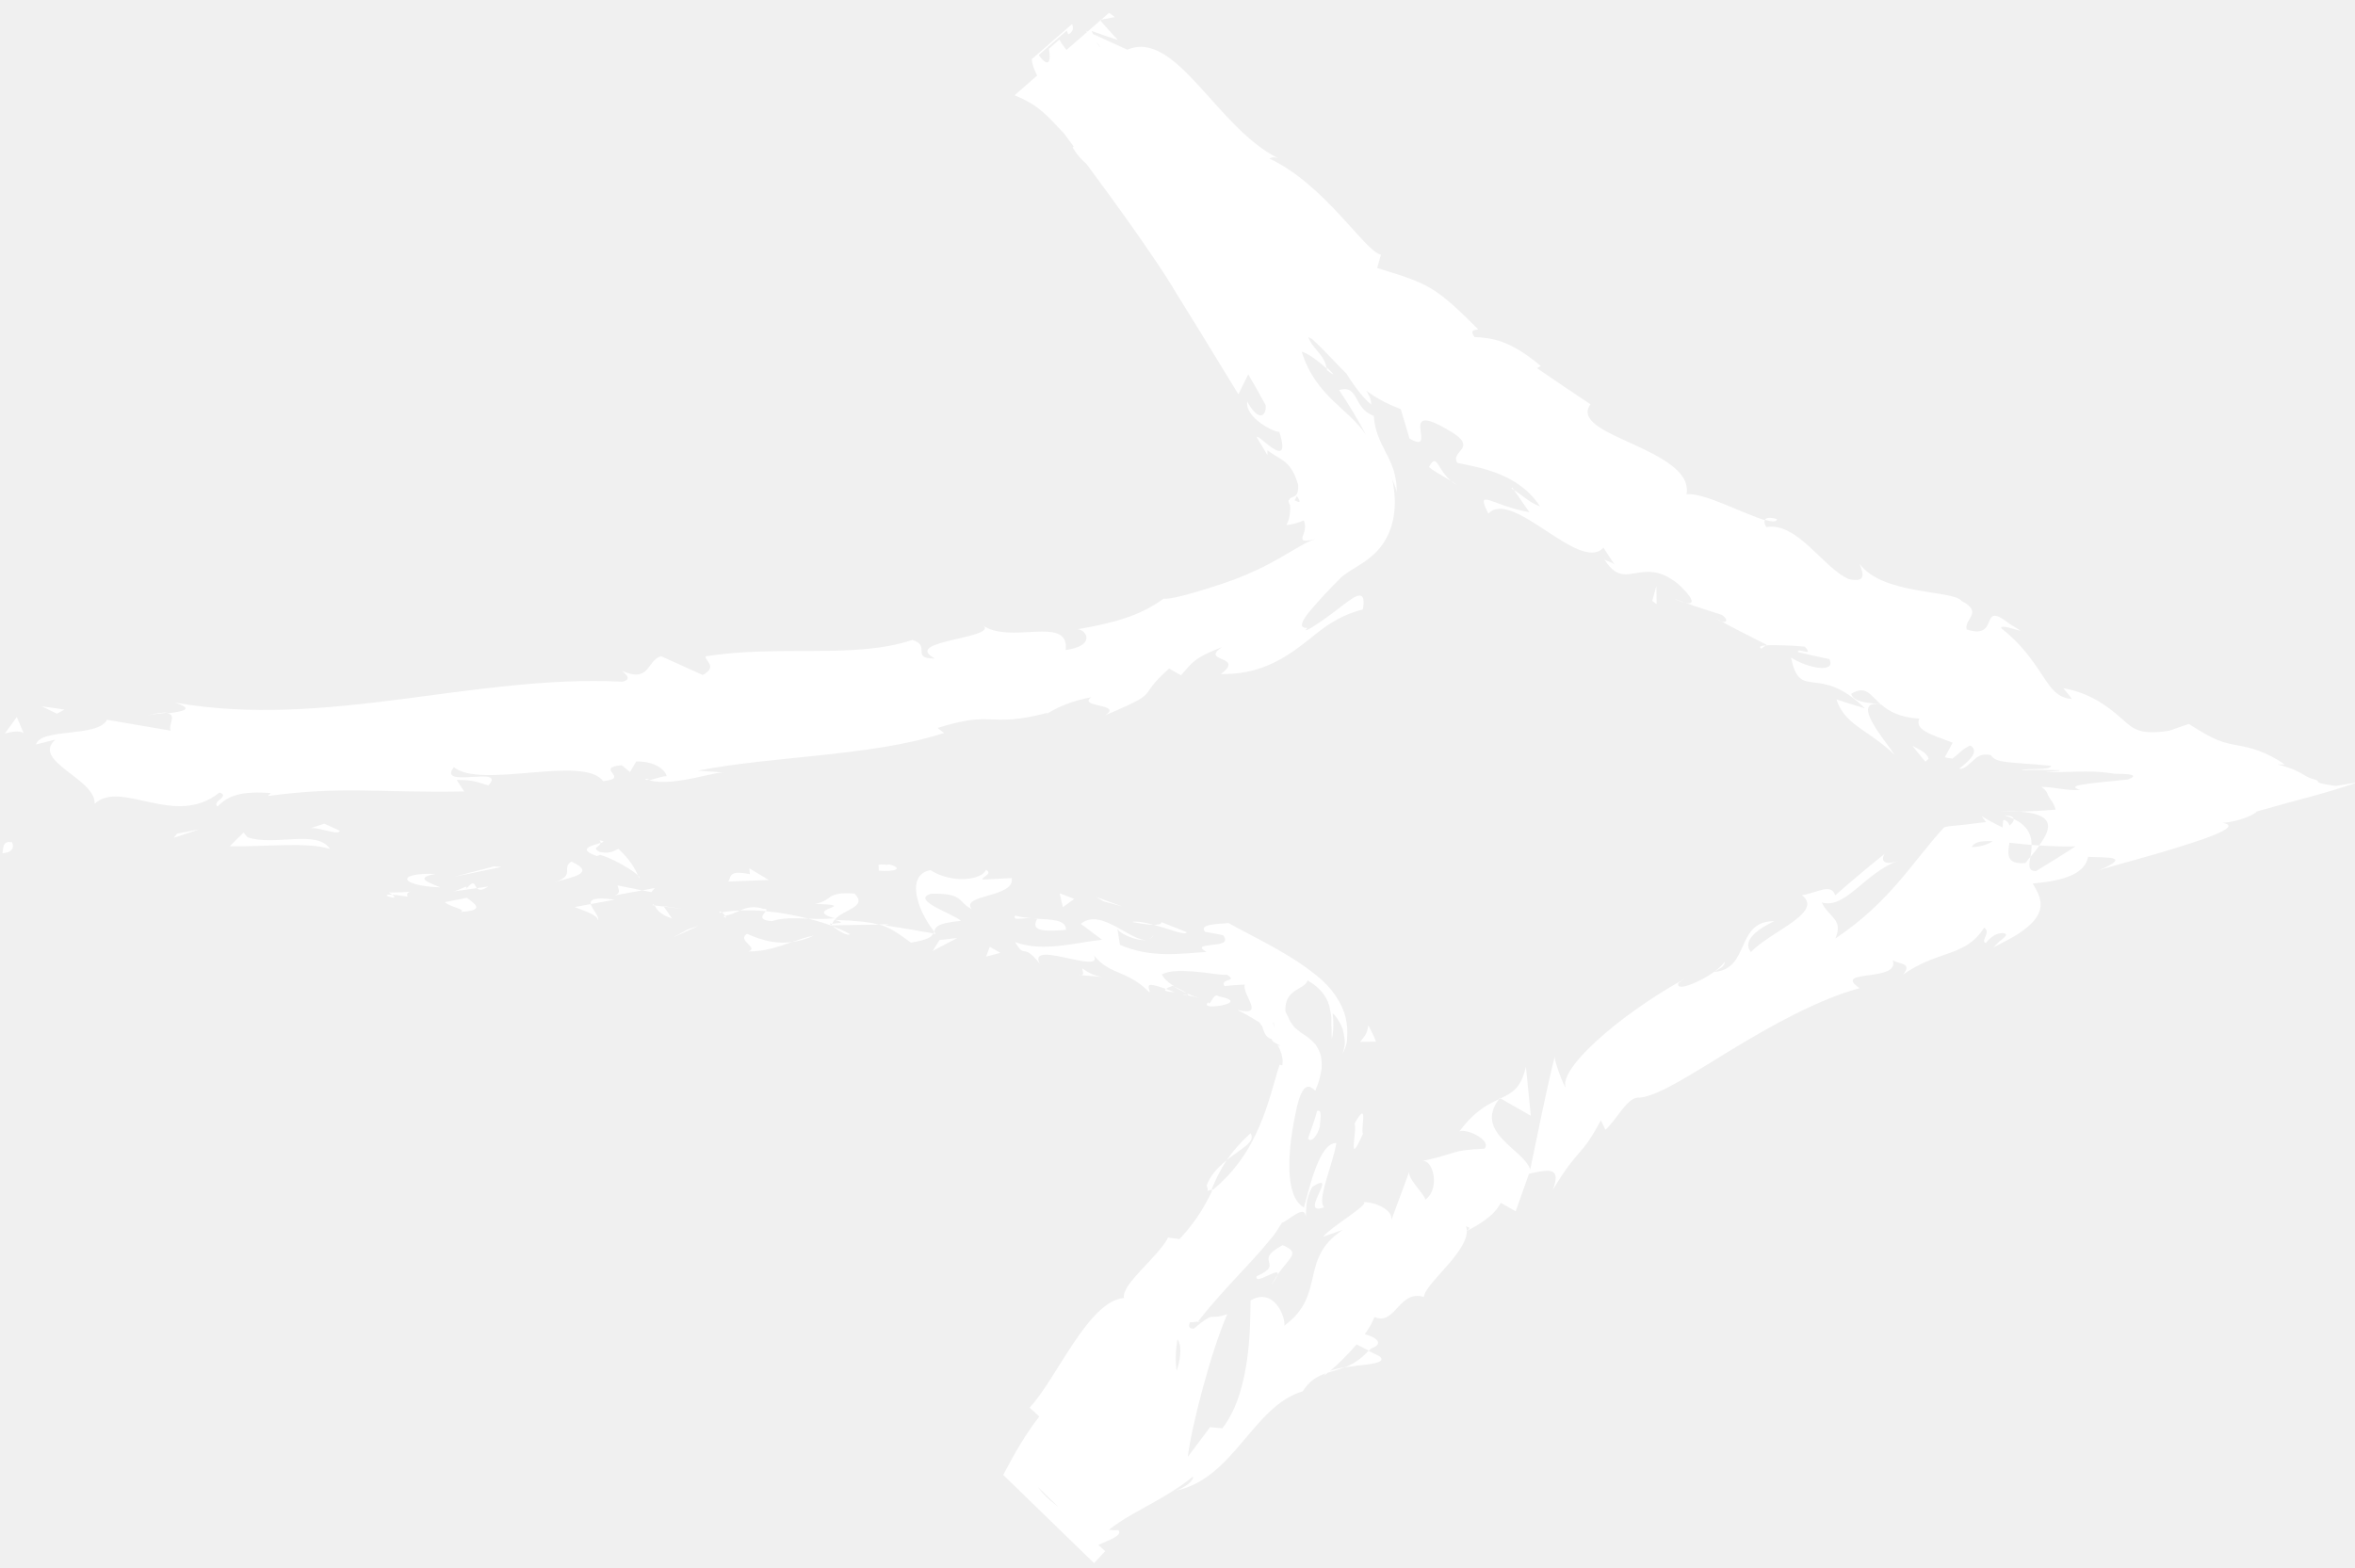
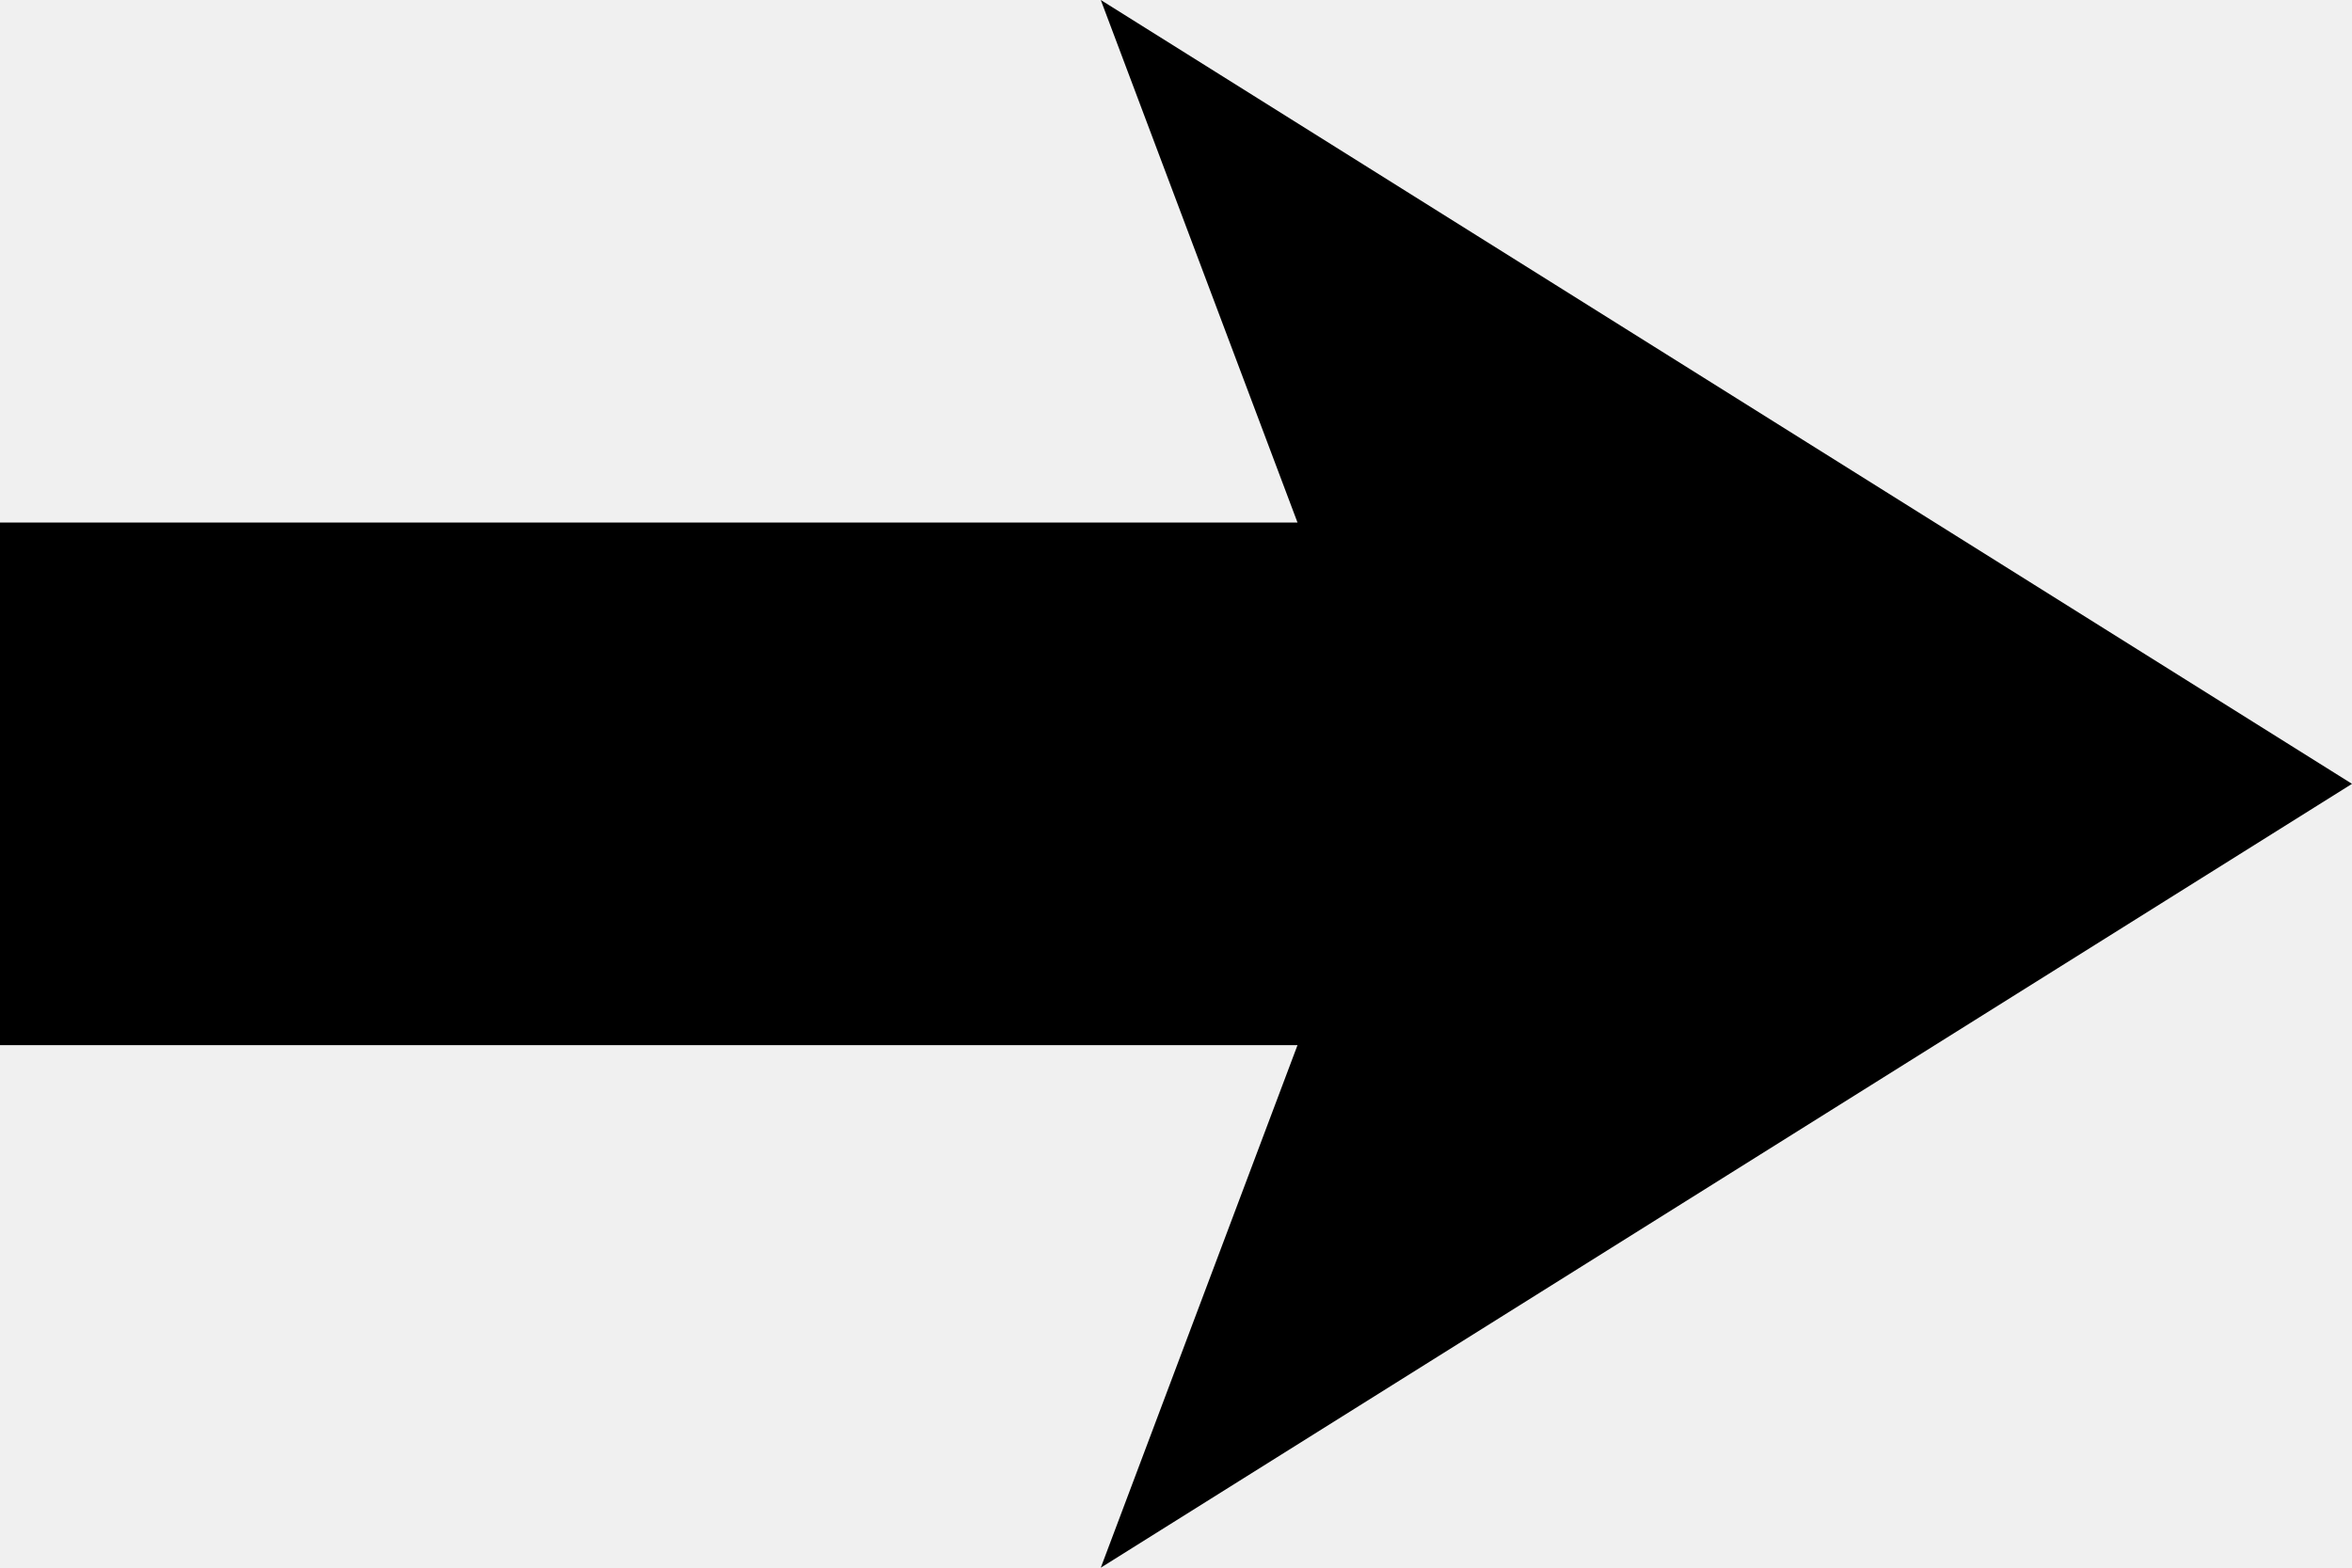
- <svg xmlns="http://www.w3.org/2000/svg" id="Layer_1" data-name="Layer 1" viewBox="0 0 181.93 121.12">
+ <svg xmlns="http://www.w3.org/2000/svg" id="Layer_1" data-name="Layer 1" viewBox="0 0 450 300">
  <defs>
    <style>
      .cls-1 {
-         fill: #fff;
+         fill: url(#linear-gradient);
      }
    </style>
+     <linearGradient id="linear-gradient" x1="0" y1="150" x2="450" y2="150" gradientUnits="userSpaceOnUse">
+       <stop offset="0" stop-color="#000" />
+       <stop offset=".73" stop-color="#000" />
+     </linearGradient>
  </defs>
-   <path class="cls-1" d="M.86,65.08c-.76-.15-.57.71-.69.85,1.3-.06.68-1.07.69-.85Z" />
-   <polygon class="cls-1" points="13.68 64.42 13.42 64.74 15.37 64.09 13.68 64.42" />
-   <path class="cls-1" d="M25.49,65.6c-.98-1.53-4.3-.19-6.36-.9l-.32-.36-1.06,1.05c2.58.07,5.97-.36,7.73.21Z" />
-   <path class="cls-1" d="M31.49,69.29c-.33-.59,1.41-.34-1.45-.32.14.07.17.11.25.17.26.02.61.05,1.2.15Z" />
-   <path class="cls-1" d="M30.29,69.14c-1.25-.08.77.54,0,0h0Z" />
-   <path class="cls-1" d="M36.06,69.38l-1.69.33c.31.36,1.76.58,1.2.76,1.71-.11,1.39-.46.49-1.09Z" />
-   <path class="cls-1" d="M37.72,68.5l-.87.13c.14.15.36.22.87-.13Z" />
-   <path class="cls-1" d="M35,68.89l1.84-.26c-.21-.25-.19-.72-.84.08.19-.41-.21-.04-1,.19Z" />
-   <path class="cls-1" d="M34.01,68.57c-.89-.4-2.06-.71-.36-1.04-3.15-.11-2.79.93.36,1.04Z" />
-   <path class="cls-1" d="M26.24,64.19l-1.19-.54-1.11.37c.55-.18,2.33.62,2.3.16Z" />
-   <path class="cls-1" d="M46.2,71.12c.13-.29-.47-.86-.56-1.26l-1.24.23c.6.27,1.76.57,1.8,1.03Z" />
-   <path class="cls-1" d="M45.64,69.86l1.86-.34c-1.61-.22-1.93,0-1.86.34Z" />
-   <polygon class="cls-1" points="38.16 66.95 35.08 67.75 38.74 66.99 38.16 66.95" />
-   <polygon class="cls-1" points="53.11 71.83 52.01 72.43 53.95 71.55 53.11 71.83" />
-   <path class="cls-1" d="M57.71,72.16c-.82.5.95,1.08.11,1.36,1.26.02,2.37-.38,3.37-.73-1.04.15-2.12-.02-3.48-.63Z" />
-   <path class="cls-1" d="M62.86,72.3c-.52.09-1.07.29-1.67.49.55-.08,1.1-.22,1.67-.49Z" />
-   <path class="cls-1" d="M50.57,69.97c.12.2.34.7,1.34,1l-.63-.92c-.22-.03-.46-.05-.71-.08Z" />
-   <path class="cls-1" d="M51.26,70.02l.02.03c.77.1,1.31.17,1.53.2-.2-.03-.66-.1-1.56-.23Z" />
-   <path class="cls-1" d="M50.39,69.95c.07,0,.11.01.18.02-.06-.09-.1-.12-.18-.02Z" />
-   <path class="cls-1" d="M42.84,68.18c1.11-.37,3.38-.66,1.3-1.6-.82.51.37,1.04-1.3,1.6Z" />
-   <path class="cls-1" d="M49.61,68.8l-1.9-.38c.02.23.33.59-.22.77l2.12-.39Z" />
-   <polygon class="cls-1" points="50.58 68.62 49.61 68.8 50.32 68.94 50.58 68.62" />
-   <path class="cls-1" d="M59.64,71.18c.87-.29,1.78-.23,2.81-.19-1.08-.27-2.21-.48-3.29-.58-.18.25-.7.69.48.77Z" />
-   <path class="cls-1" d="M55.58,70.54c.06,0,.13-.02.19-.03-.11-.08-.2-.12-.19.03Z" />
-   <path class="cls-1" d="M72.3,72.17c-.05-.06-.09-.12-.13-.18-.02.05-.04.09-.06.14l.19.04Z" />
-   <path class="cls-1" d="M58.99,70.23c-.81-.25-1.33-.09-1.82.13.63-.03,1.29-.02,1.99.05.08-.11.1-.19-.17-.18Z" />
-   <path class="cls-1" d="M65.66,72.18c-.4-.22-.85-.42-1.34-.61.38.31,1.17.82,1.34.61Z" />
-   <path class="cls-1" d="M56.02,70.77s-.08.02-.13.03c.25.21.23.12.13-.03Z" />
-   <path class="cls-1" d="M56.02,70.77c.44-.08.79-.26,1.15-.41-.51.02-.99.06-1.4.15.1.07.19.17.26.26Z" />
-   <path class="cls-1" d="M76.16,67.22c-.28.75-2.54,1.12-4.28.02-1.92.34-1.05,3.07.29,4.75.11-.33.15-.66,2.07-.83-.57-.54-3.97-1.62-2.3-2.1,2.54-.04,1.99.59,3.12,1.19-.87-1.15,3.38-.88,3.1-2.4l-2.28.12c0-.23.85-.45.28-.76Z" />
-   <path class="cls-1" d="M68.67,71.43h-.77c.85.25,1.43.64,2.47,1.41,1.31-.21,1.61-.45,1.73-.71-1.23-.22-2.47-.43-3.71-.62l.27-.08Z" />
-   <path class="cls-1" d="M64.49,71.06c.68-.8,2.56-.96,1.53-2.01-2.27-.17-1.65.55-3.06.79,3.71.15-1.1.37,1.51,1.12-.72.07-1.4.05-2.01.03.65.17,1.3.36,1.87.58-.03-.02-.05-.04-.08-.06h-.02s0-.01,0-.01c-.14-.12-.19-.19-.02-.11.01,0,.06,0,.08,0,.04-.12.11-.21.19-.31,1.02.28.14.24-.19.31-.02.04-.05.08-.06.12h.01c1.22-.02,2.43-.05,3.65-.06-.75-.21-1.71-.3-3.41-.37Z" />
-   <path class="cls-1" d="M46.3,64.93c.11.09.1.15.1.21.25-.08.35-.14-.1-.21Z" />
-   <path class="cls-1" d="M47.77,65.6c-.28.09-.54.41-1.41.24-.74-.33.04-.41.03-.7-.55.18-1.91.43-.29,1.01l.27-.09c1.46.44,3.28,1.7,3.01,1.79-.36-.81-.69-1.4-1.61-2.26Z" />
-   <path class="cls-1" d="M56.26,68.12l3.13-.12-1.5-.9.04.45c-1.74-.35-1.41.24-1.67.56Z" />
-   <polygon class="cls-1" points="72.58 72.64 72.05 73.48 73.96 72.48 72.58 72.64" />
-   <polygon class="cls-1" points="76.46 73.16 76.18 73.92 77.28 73.63 76.46 73.16" />
-   <path class="cls-1" d="M130.23,46.59l-.91-.32c.41.18.7.27.91.32Z" />
-   <path class="cls-1" d="M136.07,50.13l.34-.26c-.38.03-.57.1-.34.26Z" />
-   <path class="cls-1" d="M103.88,105.66c1.5-.24,3.38-.25,2.7-.85l-.86-.43c-.63.69-1.25,1.06-1.85,1.28Z" />
-   <path class="cls-1" d="M157.55,65.33c-.19-.01-.4-.03-.6-.04,0,.32-.04.63-.09.93.23-.28.47-.58.69-.88Z" />
-   <path class="cls-1" d="M154.45,62.72c.48,0,1,0,1.57,0-.47-.03-1-.03-1.57,0Z" />
-   <path class="cls-1" d="M100.08,25.8l-1.39.02c1.32,1.04,1.02.23,1.39-.02Z" />
-   <path class="cls-1" d="M96.6,87.57c-.82.76-1.39,1.43-1.83,2.07,1.12-.89,2.29-1.42,1.83-2.07Z" />
-   <path class="cls-1" d="M137.27,40.11c-.54-.15-.83-.12-.92.06.55.16.91.18.92-.06Z" />
-   <path class="cls-1" d="M93.28,92.05l.13-.08h.07s.14-.04.14-.04c-.03-.02.09-.28.17-.47.09-.2.18-.4.28-.6.2-.4.42-.79.7-1.21-.42.34-.82.71-1.14,1.17-.16.23-.3.49-.4.76-.01.07.02.1.03.17.01.07.07.1.02.29Z" />
-   <path class="cls-1" d="M50.17,60.24c-.1-.03-.21-.04-.3-.07-.02.12.11.11.3.07Z" />
-   <path class="cls-1" d="M11.38,55.29c.37-.09.98-.15,1.55-.22-.29-.03-.75.02-1.55.22Z" />
-   <path class="cls-1" d="M91.77,76.92c-.34-.06-.43-.06-.33-.03.1.03.28.06.33.03Z" />
-   <path class="cls-1" d="M88.67,72.6c.2-.05.36-.14.43-.33-.12.19-.26.29-.43.33Z" />
-   <path class="cls-1" d="M92.55,102.12s-.03.04-.05.06c.29-.1.24-.09.05-.06Z" />
-   <path class="cls-1" d="M90.69,76.23c.28.18.61.36.97.51-.15-.11-.44-.27-.97-.51Z" />
-   <path class="cls-1" d="M90.75,76.67c-.27-.1-.48-.18-.69-.26-.14.11-.07.23.69.26Z" />
-   <path class="cls-1" d="M92.7,77.14c-.38-.11-.71-.24-1.03-.39.12.09.16.15.11.17.19.04.47.09.92.22Z" />
-   <path class="cls-1" d="M102.49,28.39c0,.06.02.13.02.21.76.6.52.29-.02-.21Z" />
-   <path class="cls-1" d="M115.85,84.83s-.03.06-.05.09c.04-.02.08-.04.12-.05l-.07-.04Z" />
-   <path class="cls-1" d="M117.88,82.43c-.38,1.66-1.04,2.01-1.96,2.45l2.34,1.34-.38-3.79Z" />
-   <path class="cls-1" d="M116.82,37.67l1.33,1.91c-2.9-.5-4.22-1.98-3.17.11,1.86-1.98,7.07,4.63,8.89,2.63.28.43.56.87.86,1.3-.33-.26-.48-.16-.8-.42,1.63,2.68,2.84-.39,5.69,1.91.96.86,1.51,1.68.6,1.48.92.33,1.86.62,2.79.92.68.48.27.78-.41.3,1.27.71,2.58,1.35,3.87,2.01l-.07.05c.75-.05,2.3.02,3.03.1.78.87-.62,0-.53.42.81.19,1.61.38,2.42.54.55,1.07-1.55.78-2.96-.12.72,3.46,2.06.37,5.72,3.93-.73-.23-1.48-.44-2.21-.7.65,2.03,2.5,2.35,4.49,4.29-.39-.7-3.69-4.41-1.02-3.88.57.51,1.43.99,2.93,1.08-.39.89.97,1.24,2.58,1.86l-.61,1.13c.23.05.45.09.61.1.04-.04.08-.09.14-.13.11-.08.23-.18.35-.29.24-.21.48-.44.87-.59.73.43-.06,1.17-.83,1.76.12.15.52-.11.89-.45.38-.33.67-.76,1.54-.56.39.65,1.46.5,4.65.82-.03.2-.54.23-1.04.24-.51.01-1.03.02-1.31.1.93-.03,1.93-.03,3-.01.13.07-.7.1-1.1.12.76.06,1.59.02,2.44,0,.86-.02,1.75-.03,2.89.16.99,0,1.38.06,1.44.16.03.05-.02.1-.12.16-.05.03-.11.06-.19.09-.05.01-.04.03-.14.04-.13.01-.26.03-.4.04-1.18.12-2.35.23-3.01.34-.67.11-.84.22-.22.43-1.21.04-1.71-.2-3.01-.25.5.34.44.53.57.73.08.21.36.39.54,1.03-1.02.09-1.96.14-2.8.16,1.16.07,1.92.33,2.14.79.23.45-.08,1.11-.61,1.82,1.08.07,2.16.1,2.81.07-.92.6-1.93,1.24-3.05,1.91-.64.02-.54-.49-.44-1.1-.14.17-.28.34-.38.48-1.58.13-1.34-.77-1.24-1.57.53.06,1.1.12,1.71.17.03-.84-.42-1.58-1.38-2,.03.14-.09.33-.32.5-.07-.2-.18-.35-.37-.42-.2-.06-.1.2-.17.57-.58-.28-1.12-.57-1.62-.88l.35.47c-.51.04-1.11.14-1.61.19l-.76.08c-.26.03-.43.01-.87.13-2.45,2.66-4.13,5.73-8.4,8.59.65-1.51-.54-1.64-1.05-2.78,1.86.53,3.34-2.33,5.92-3.23-1.33.48-1.31-.19-1.07-.53-1.3,1.04-2.56,2.11-3.81,3.2-.36-.95-1.27-.23-2.58,0,1.77,1.32-2.55,2.86-3.93,4.39-.44-.52-.37-1.35,1.8-2.39-3.05,0-1.82,3.7-4.66,3.93.49-.31.81-.39.84-.8-.43.61-1.42,1.23-2.25,1.6-.82.38-1.51.5-1.33.04l.49-.32c-1.71.92-4.2,2.54-6.15,4.21-1.95,1.66-3.36,3.34-3.06,4.19-.17-.15-.84-1.94-.85-2.36-.73,2.93-1.27,5.8-1.89,8.71-.43-1.52-4.38-2.84-2.41-5.44-.84.39-1.87.89-3.05,2.48.61-.22,2.51.71,1.93,1.34-2.83.15-1.8.31-4.9.98.92-.32,1.53,2.11.33,2.96-.03-.41-1.49-1.7-1.22-2.22l-1.48,4.01c.46-.88-1.05-1.6-2.08-1.6.57.11-2.5,1.91-3.13,2.68l1.54-.54c-3.44,2.27-1.24,4.99-4.52,7.41.1-.67-.8-3-2.61-1.95-.04,1.49.11,6.96-2.18,9.88l-.95-.09-1.72,2.3c.29-2.43,1.84-8.28,3.05-11.03-1.53.54-.82-.35-2.59,1.12-1.02.02.41-1.51.92-1.96l-4.47,2.99c1.02.91-2.39,3.59-1.54,4.35l3.72-4.69c1.01.91-.3,5.08-3.43,7.24-1.09.17-.91-2.33-1.25-2.63-.1.67-2.29,2.92-2.77,2.88l.82-1.56c-1.98.91-1.62,3.53-4.41,4.09-.21.13-.55.21-.92.27l5.91,5.75c.87-.4,1.98-.74,1.59-1.17-2.08.24-6.07-2.36-6.43-3.81.27-.19,3.92-2.83,5.12-3.19,1.83-.45,1.02,3.45,2.58,3.07-.26-.26-.15-1.17-.07-1.53.8-.55.69.98,1.74-.72-.9-1.08,2.51-3.2-.36-1.45.85-1.81,1.46-1.51,2.78-3.39-1.14.06-1.18-3.44-.33-5.25.21.3.83.21,1.13.16,1.24-1.58,2.31-2.71,3.34-3.82.52-.56,1.03-1.11,1.55-1.7.25-.3.52-.62.79-.94.3-.34.56-.79.8-1.17.46-.12,1.75-1.46,1.84-.5.08-.59-.06-1.25.51-2.28,2.17-1.37-1.18,2.35.92,1.58-.6-.53.63-3.19.94-4.96-1.29-.06-2.04,3.3-2.51,4.98-1.49-.86-1.33-4.28-.52-7.86.67-2.72,1.47-.74,1.44-1.28.29-.61.37-1.18.45-1.62.01-.43,0-.79-.1-1.1-.11-.31-.24-.55-.39-.76-.18-.2-.36-.36-.53-.5-.16-.14-.38-.25-.54-.37-.16-.12-.31-.24-.47-.37-.15-.13-.24-.31-.38-.5-.06-.1-.12-.22-.17-.35-.07-.13-.14-.26-.22-.43-.03-.75.19-1.19.63-1.52.41-.33.97-.47,1.08-.89,1.07.6,1.62,1.43,1.74,2.26.04.2.08.39.1.58,0,.19,0,.39,0,.58.04.37,0,.73.04,1.09.14-.63.15-1.29.06-1.96.19.12.31.33.46.57.14.24.31.51.36.82.06.3.13.62.12.91-.03.3-.08.57-.17.79.13-.19.24-.49.33-.89.02-.39.08-.89-.02-1.43-.12-1.1-.82-2.36-1.9-3.34-2.24-1.97-5.16-3.25-7.22-4.41-.9.07-2.33.09-1.81.68.47.07.93.16,1.39.26.48.62-.25.68-.87.75-.63.06-1.16.12-.41.54-1.9.11-4.24.52-6.69-.55l-.21-1.31c-.02.36,1.53,1.1,2.35.92-1.19.26-3.62-2.55-5.16-1.23l1.64,1.23c-1.99.19-4.51.99-6.72.18.81,1.39.56-.04,1.9,1.67-1.05-2.04,5.8,1.29,3.94-.99,1.3,1.97,2.72,1.33,4.55,3.22.03-.41-.58-.94,1.27-.28.11-.09.35-.19.5-.24.05.03.07.04.12.06-.03-.03-.06-.05-.09-.07.1-.04.11-.05-.03-.03-.41-.29-.72-.59-.82-.84.57-.34,1.68-.29,2.65-.21.93.07,1.85.28,2.38.23.91.56-.57.27-.2.88.52-.06,1.04-.09,1.57-.12-.19.88,1.66,2.51-.59,1.95.6.3,1.18.63,1.72.98l.14.19.07.09.02.06c.02.08.05.14.07.21.05.13.09.26.15.35.11.19.26.32.51.39,0,.18.27.29.49.41.2.12.33.16-.04.06.13.19.21.4.29.64.05.26.14.41.08.91l-.22-.04c-.41,1.25-.79,2.97-1.55,4.73-.37.88-.84,1.77-1.45,2.62-.3.42-.64.85-1.02,1.25-.19.2-.39.4-.6.6l-.33.29c-.05.05-.12.1-.17.14l-.1.02c0,.07,0,.11-.04.21-.08.15-.16.3-.24.46-.16.31-.34.63-.54.96-.41.66-.93,1.38-1.69,2.19l-.88-.12c-.78,1.52-3.63,3.61-3.41,4.67-2.76.22-5.23,6.3-7.29,8.47l.75.69c-1.04,1.33-1.86,2.75-2.79,4.51l7.02,6.82c.27-.29.56-.6.86-.93l-.68-.61c1.26-1.93,4.81-2.96,7.47-5.16.03.41-.72.88-1.33,1.1,4.5-.95,5.94-6.53,9.8-7.68.53-.83,1.13-1.16,1.79-1.39-.07.06-.12.12-.15.18.08-.05.19-.14.31-.23.42-.13.86-.25,1.31-.42-.44.07-.85.16-1.15.29.55-.46,1.34-1.22,2.05-2.05l.95.48c.06-.06.12-.11.18-.17,1.04-.37.38-.88-.5-1.1.33-.46.6-.91.75-1.33,1.63.7,1.88-2.14,3.82-1.55.07-1.08,3.86-3.79,3.25-5.48.17.15.48.04.03.41,1.06-.58,2.11-1.16,2.66-2.2l1.15.65,1.03-2.9c1.7-.39,2.49-.45,1.83,1.26,2.09-3.47,2.09-2.35,3.72-5.39l.35.73c.86-.72,1.72-2.62,2.65-2.48,1.45-.13,4.04-1.84,7.12-3.72,3.08-1.86,6.68-3.88,9.87-4.74-2.19-1.5,3.15-.44,2.56-2.15.58.32,1.52.2.8,1.1,2.72-1.93,4.81-1.32,6.26-3.63.57.35-.32,1.03.12,1.19.1-.11.28-.32.51-.49.12-.09.21-.15.37-.2.18-.06.35-.09.51-.07.31.05.19.22-.09.45-.07.06-.15.12-.24.18-.05.05-.11.1-.16.16-.11.11-.22.22-.32.32.46-.24.88-.46,1.24-.65.46-.25.84-.49,1.15-.73.63-.47.98-.91,1.15-1.32.33-.83-.07-1.56-.49-2.25,2.63-.22,4.05-.83,4.28-2.06,1.34.08,3.53-.11.8,1.06.78-.3,3.76-1.03,6.31-1.85,2.61-.8,4.7-1.6,3.27-1.84,1.28-.06,2.61-.7,2.63-.87,3.93-1.12,4.65-1.2,7.84-2.26l-1.7.28c-1.04-.13-1.44-.24-1.39-.36-.04-.02-.07-.04-.09-.06-.02-.02,0-.04-.11-.06-.16-.04-.3-.08-.41-.13-.23-.09-.38-.18-.56-.29-.35-.21-.8-.47-1.96-.76h.55c-.72-.51-1.47-.87-2.07-1.08-.61-.22-1.12-.31-1.6-.4-.48-.09-.94-.18-1.49-.4-.56-.23-1.18-.57-2.24-1.25l-1.52.53c-2.33.35-2.78-.15-3.68-.95-.44-.4-1.01-.87-1.75-1.32-.74-.44-1.69-.84-2.75-1.02.25.28.47.56.67.83-1.27-.08-1.72-1.01-2.55-2.23-.4-.6-.88-1.26-1.42-1.85-.5-.58-1.25-1.2-1.45-1.35-.11-.15.03-.16.27-.13.06,0,.12.02.19.03.07.01.22.06.34.09.24.07.48.13.67.18-.18-.12-.36-.23-.52-.33-.15-.1-.38-.22-.42-.27-.16-.12-.29-.22-.42-.3-.24-.16-.43-.24-.56-.26-.28-.05-.39.13-.49.36-.2.46-.37,1.15-1.77.69-.21-.84,1.33-1.29-.4-2.21-.65-.85-6.09-.43-7.87-2.86.27.74.56,1.48-.83,1.18-1.96-.83-3.96-4.43-6.38-4.02-.15-.26-.17-.43-.11-.54-1.59-.45-4.76-2.17-6.05-1.99.15-.9-.34-1.6-1.13-2.21-.8-.63-1.9-1.16-2.98-1.66-2.19-.99-4.22-1.85-3.31-3.09-1.38-.91-2.76-1.85-4.13-2.79l.29-.17c-2.44-2.05-3.78-2.15-5.12-2.24-.46-.61.14-.51.28-.6-3.34-3.32-3.77-3.5-7.8-4.73l.29-1.03c-1.2-.21-4.32-5.42-8.62-7.43.11-.06.3-.15.67-.03-4.75-2.36-7.88-9.98-11.64-8.38l-3.22-1.47c3.27,3.02-1.5.8-.46,2.42-.63-.4-1.24-1.13-1.57-1.73l-.81.71c.18.95,0,1.54-.76.52v-.06s2.14-1.87,2.14-1.87l.12.3c.36-.19.42-.47.29-.8l-3.11,2.71c.03,1.46,2.86,4.55,1.98,5.05,2.68,3.65,5.3,7.13,7.6,10.56.6.88,1.07,1.62,1.62,2.54.55.89,1.09,1.77,1.64,2.65,1.05,1.72,2.09,3.41,3.12,5.1l.76-1.54c.47.79.92,1.59,1.35,2.39.06.79-.51,1.38-1.43-.29-.18,1.28,2.17,2.42,2.48,2.34.57,1.78,0,1.62-.6,1.2-.61-.43-1.33-1.15-1.08-.66.27.42.52.84.76,1.26v-.37c.54.4.95.57,1.34.88.38.31.75.79,1.03,1.77.05.65-.14.84-.32.92-.18.09-.35.11-.34.25-.1.02-.13.11.04.42.04.53-.03,1.07-.28,1.53.45-.04.92-.16,1.34-.36.18.41.08.83-.03,1.09-.14.39-.2.64.85.38.01,0,.03,0,.04,0-.01,0-.02,0-.03.01-.68.2-1.35.67-2.12,1.1-.34.2-.86.51-1.4.79-.55.29-1.15.57-1.78.84-.63.27-1.28.51-1.92.72-.68.22-1.36.44-1.95.61-1.19.35-2.1.56-2.49.51-1.88,1.38-3.99,1.9-6.62,2.36.7.09,1.38,1.28-.94,1.61.3-2.78-4.39-.32-6.51-1.98.91.51-.68.84-2.15,1.18-1.47.35-2.84.71-1.44,1.46-1.94,0-.24-.98-1.75-1.44-4.46,1.5-10.28.35-15.97,1.27-.05.36.96.8-.22,1.44l-3.21-1.45c-1.12.28-.84,2.12-3.04,1.12.32.27.8.67.05.85-11.42-.59-22.85,3.68-34.59,1.61,1.61.52.59.69-.59.84.78.09.07.87.27,1.33l-4.91-.84c-.74,1.4-5.12.6-5.49,1.91l1.49-.38c-1.87,1.69,3.15,3.02,3.04,4.96,2.09-1.91,6.19,1.91,9.65-.87.86.31-.64.68-.15,1.08.86-.91,1.97-1.19,4.11-1.04l-.22.23c5.88-.79,8.48-.23,15.16-.35l-.58-.89c1.44-.02,1.76.25,2.45.42,1.49-1.59-4.01.32-2.67-1.41,2.08,1.73,10.04-.97,11.53,1.08,2.19-.21-.75-1.03,1.44-1.23l.64.53.48-.82c1.45-.02,2.25.65,2.35,1.14-.35-.02-.98.24-1.35.32,1.93.51,5.23-.76,5.89-.6l-2.14-.15c2.96-.57,6.28-.85,9.58-1.2,3.29-.36,6.52-.76,9.45-1.71l-.5-.39c2.2-.68,3.11-.7,4.09-.66.98.03,2.03.12,4.45-.52l-.16.14c.9-.61,2.16-1.09,3.5-1.33-1.13.78,2.54.49,1.04,1.41,4.63-1.98,2.25-1.23,4.97-3.63l.91.52c.88-.94.88-1.29,3.18-2.18-1.76,1.19,1.84.63-.1,2.09.68.01,1.31-.05,1.88-.15.6-.11,1.2-.29,1.72-.51,1.06-.44,1.93-1.03,2.69-1.61.76-.58,1.4-1.15,2.09-1.59.73-.46,1.53-.87,2.59-1.13.2-1.01-.09-1.19-.5-1.02-.42.17-1.03.7-1.71,1.2-1.32,1-2.61,1.8-2.07,1.24-.73.04-.41-.57.2-1.31.6-.72,1.55-1.74,2.2-2.38.48-.54,1.17-.85,2-1.41.65-.46,1.4-1.1,1.87-2.18.48-1.06.68-2.58.23-4.44.13.6.29.61.38,1.23.05-.59-.07-1.18-.23-1.73-.16-.47-.37-.91-.59-1.33-.44-.86-.87-1.71-.93-2.84-1.61-.55-1.13-2.45-2.68-1.99.73,1.1,1.44,2.25,2.09,3.49-1.32-2.05-3.88-2.95-4.98-6.45.42.07,1.34.76,1.92,1.29-.14-1.16-1.32-1.6-1.5-2.77,1.52-.58,2.81,3.79,4.95,5.56.07-1.47-3.23-3.58-1.13-3.35-1.39-.23-1.87-1.17-2.39-2.26-.52-1.09-1.1-2.33-2.59-3.04l.89-.38c-.38-.29-1.27-.81-1.72-1.5l1.86.54c-1.09-.66-1.53-1.69-1.91-2.74-.19-.52-.37-1.05-.6-1.53-.25-.52-.59-1.01-1.07-1.4.77,1,1.07,1.6,1.17,1.92.1.34-.01.47-.19.55-.35.16-.96.1-.69,1.08-1.04-.94-1.6-1.73-1.9-2.39-.29-.66-.28-1.19-.27-1.78.02-1.15.04-2.48-2.08-4.77.63.57,1.53,2.85.36,2.08-.59-1.06-1.28-2.51-1.32-3.37-2.63-3.04-.39,1.09-1.91.1.07-1.79-1.58-1.26-2.92-2.46l.77-.58c-1.06-1.99-1.61-1.95-2.15-1.87-.53.07-1.06.18-1.81-1.72.67.25,1.36.48,2.03.7-.48-.51-.94-1.03-1.4-1.55l1.16-.22c-.17-.13-.32-.25-.44-.33l-7.3,6.37c1.91.8,2.41,1.47,3.89,3.03,0-.87,1.34-1.16,2.98.13.74,1.34-1.2.21,1.18,1.97-.9.05-1.94.17-2.38-1.33-.3.16-.89.05-1.19.21.77,1.48,2.88,2.55,3.71,3.22-.3-.29-.64-.64-.75-.91l4.16,1.67c.29.71-.31.59-.9.48.74.47,1.49.5,2.53,1.25-.75.4-1.2,1.08-2.84.22l3.72,1.91c0,.44,1.04,2.05.45,1.94,1.48,1.79,5.29,2.32,7.28,4.67.22-.02.56.06,1.13.37,2.12,1.9,3.52,4.22,6.86,5.42l.68,2.28c2.31,1.34-1.01-2.98,2.83-.75,2.77,1.5.22,1.66.87,2.63,1.68.36,4.7.78,6.38,3.36-.92-.33-1.41-.94-2.2-1.37ZM145.29,54.42c-.67-.1-2.1-.09-2.28-.81,1.15-.67,1.42.05,2.28.81ZM152.33,65.46c.19-.42.75-.49,1.62-.46-.39.25-.94.44-1.62.46ZM98.34,79.06s.03,0,.05-.02c.13.61.1.39-.05.02ZM97.11,77.78c-.27,0-.32.13-.3.29.25-.14.76.12,1.18.48.04-.27-.16-.61-.88-.77ZM100.01,38.66c.07-.1.12-.21.18-.33.42.63.12.47-.18.33Z" />
-   <path class="cls-1" d="M154.84,63.01c.27.07.5.17.73.27-.04-.16-.26-.27-.73-.27Z" />
-   <path class="cls-1" d="M100.33,25.79s-.05-.04-.07-.07c-.08.01-.14.04-.19.07h.26Z" />
-   <path class="cls-1" d="M88.75,113.66c-.47.4-.81.56-1.08.63.17.17.49.07,1.08-.63Z" />
-   <path class="cls-1" d="M83.32,75.34l1.81.15c-.86-.15-1.12-.41-1.52-.66,0,.23.26.62-.3.52Z" />
-   <path class="cls-1" d="M68.72,66.8c-.28.08-.57-.06-.85.03l.02.45c1.15.11,1.99-.15.83-.48Z" />
-   <path class="cls-1" d="M82.35,71.86c.02-.83-1.16-.79-2.45-.88.08.01.15.02.22.04-.59,1.04.82.93,2.23.84Z" />
-   <path class="cls-1" d="M79.6,70.95c-.4-.04-.8-.09-1.17-.2-.23.42.45.18,1.17.2Z" />
-   <path class="cls-1" d="M94.14,76.99c-.4-.37-.65.86-.8.46-.42.4.43.36,1.09.23.65-.13,1.11-.42-.28-.69Z" />
-   <polygon class="cls-1" points="81.86 69.03 82.11 70.1 82.99 69.46 81.86 69.03" />
-   <path class="cls-1" d="M91.67,72.03l-1.94-.77c0,.17-.29.2-.62.2,1.23.33,2.54.87,2.56.57Z" />
-   <path class="cls-1" d="M89.11,71.46c-.64-.17-1.26-.3-1.66-.22.35.07,1.11.22,1.66.22Z" />
-   <polygon class="cls-1" points="84.7 69.32 85.25 69.65 86.67 70.04 84.7 69.32" />
-   <path class="cls-1" d="M101.75,85.85c-.19.71-.45,1.41-.7,2.12.2.36.67-.09.91-.9.03-.59.21-1.4-.22-1.22Z" />
-   <path class="cls-1" d="M105.71,79.22c-.12.79-.32.86-.64,1.29l1.23-.02c-.15-.45-.4-.87-.6-1.27Z" />
-   <path class="cls-1" d="M104.64,86.83c.25.36-.62,3.65.65.78-.19-.37.47-2.78-.65-.78Z" />
-   <polygon class="cls-1" points="83.93 114.45 84.26 113.98 82.57 112.83 83.93 114.45" />
-   <path class="cls-1" d="M99.09,96.22c-2.41,1.27.27,1.38-2.01,2.4-.2.77,1.87-.83,1.61-.11.96-1.4,1.81-1.7.4-2.29Z" />
-   <path class="cls-1" d="M98.7,98.51c-.15.22-.31.47-.46.75.29-.39.4-.6.46-.75Z" />
-   <polygon class="cls-1" points="4.98 54.83 3.22 54.58 4.4 55.15 4.98 54.83" />
-   <path class="cls-1" d="M1.83,56.66l-.53-1.25-.92,1.27c.38-.1,1.12-.28,1.45-.02Z" />
-   <path class="cls-1" d="M148.74,58.86l.25-.23c-.12-.42-.5-.6-1.25-1,.33.42.66.83,1,1.23Z" />
-   <polygon class="cls-1" points="127.64 46.44 127.98 46.68 127.96 45.28 127.64 46.44" />
-   <path class="cls-1" d="M110.39,36.09c.63.53,1.55.89,2.19,1.42-1.57-.88-1.49-2.73-2.19-1.42Z" />
+   <polygon class="cls-1" points="450 150 210.61 0 248.25 100 0 100 0 200 248.25 200 210.61 300 450 150" />
</svg>
